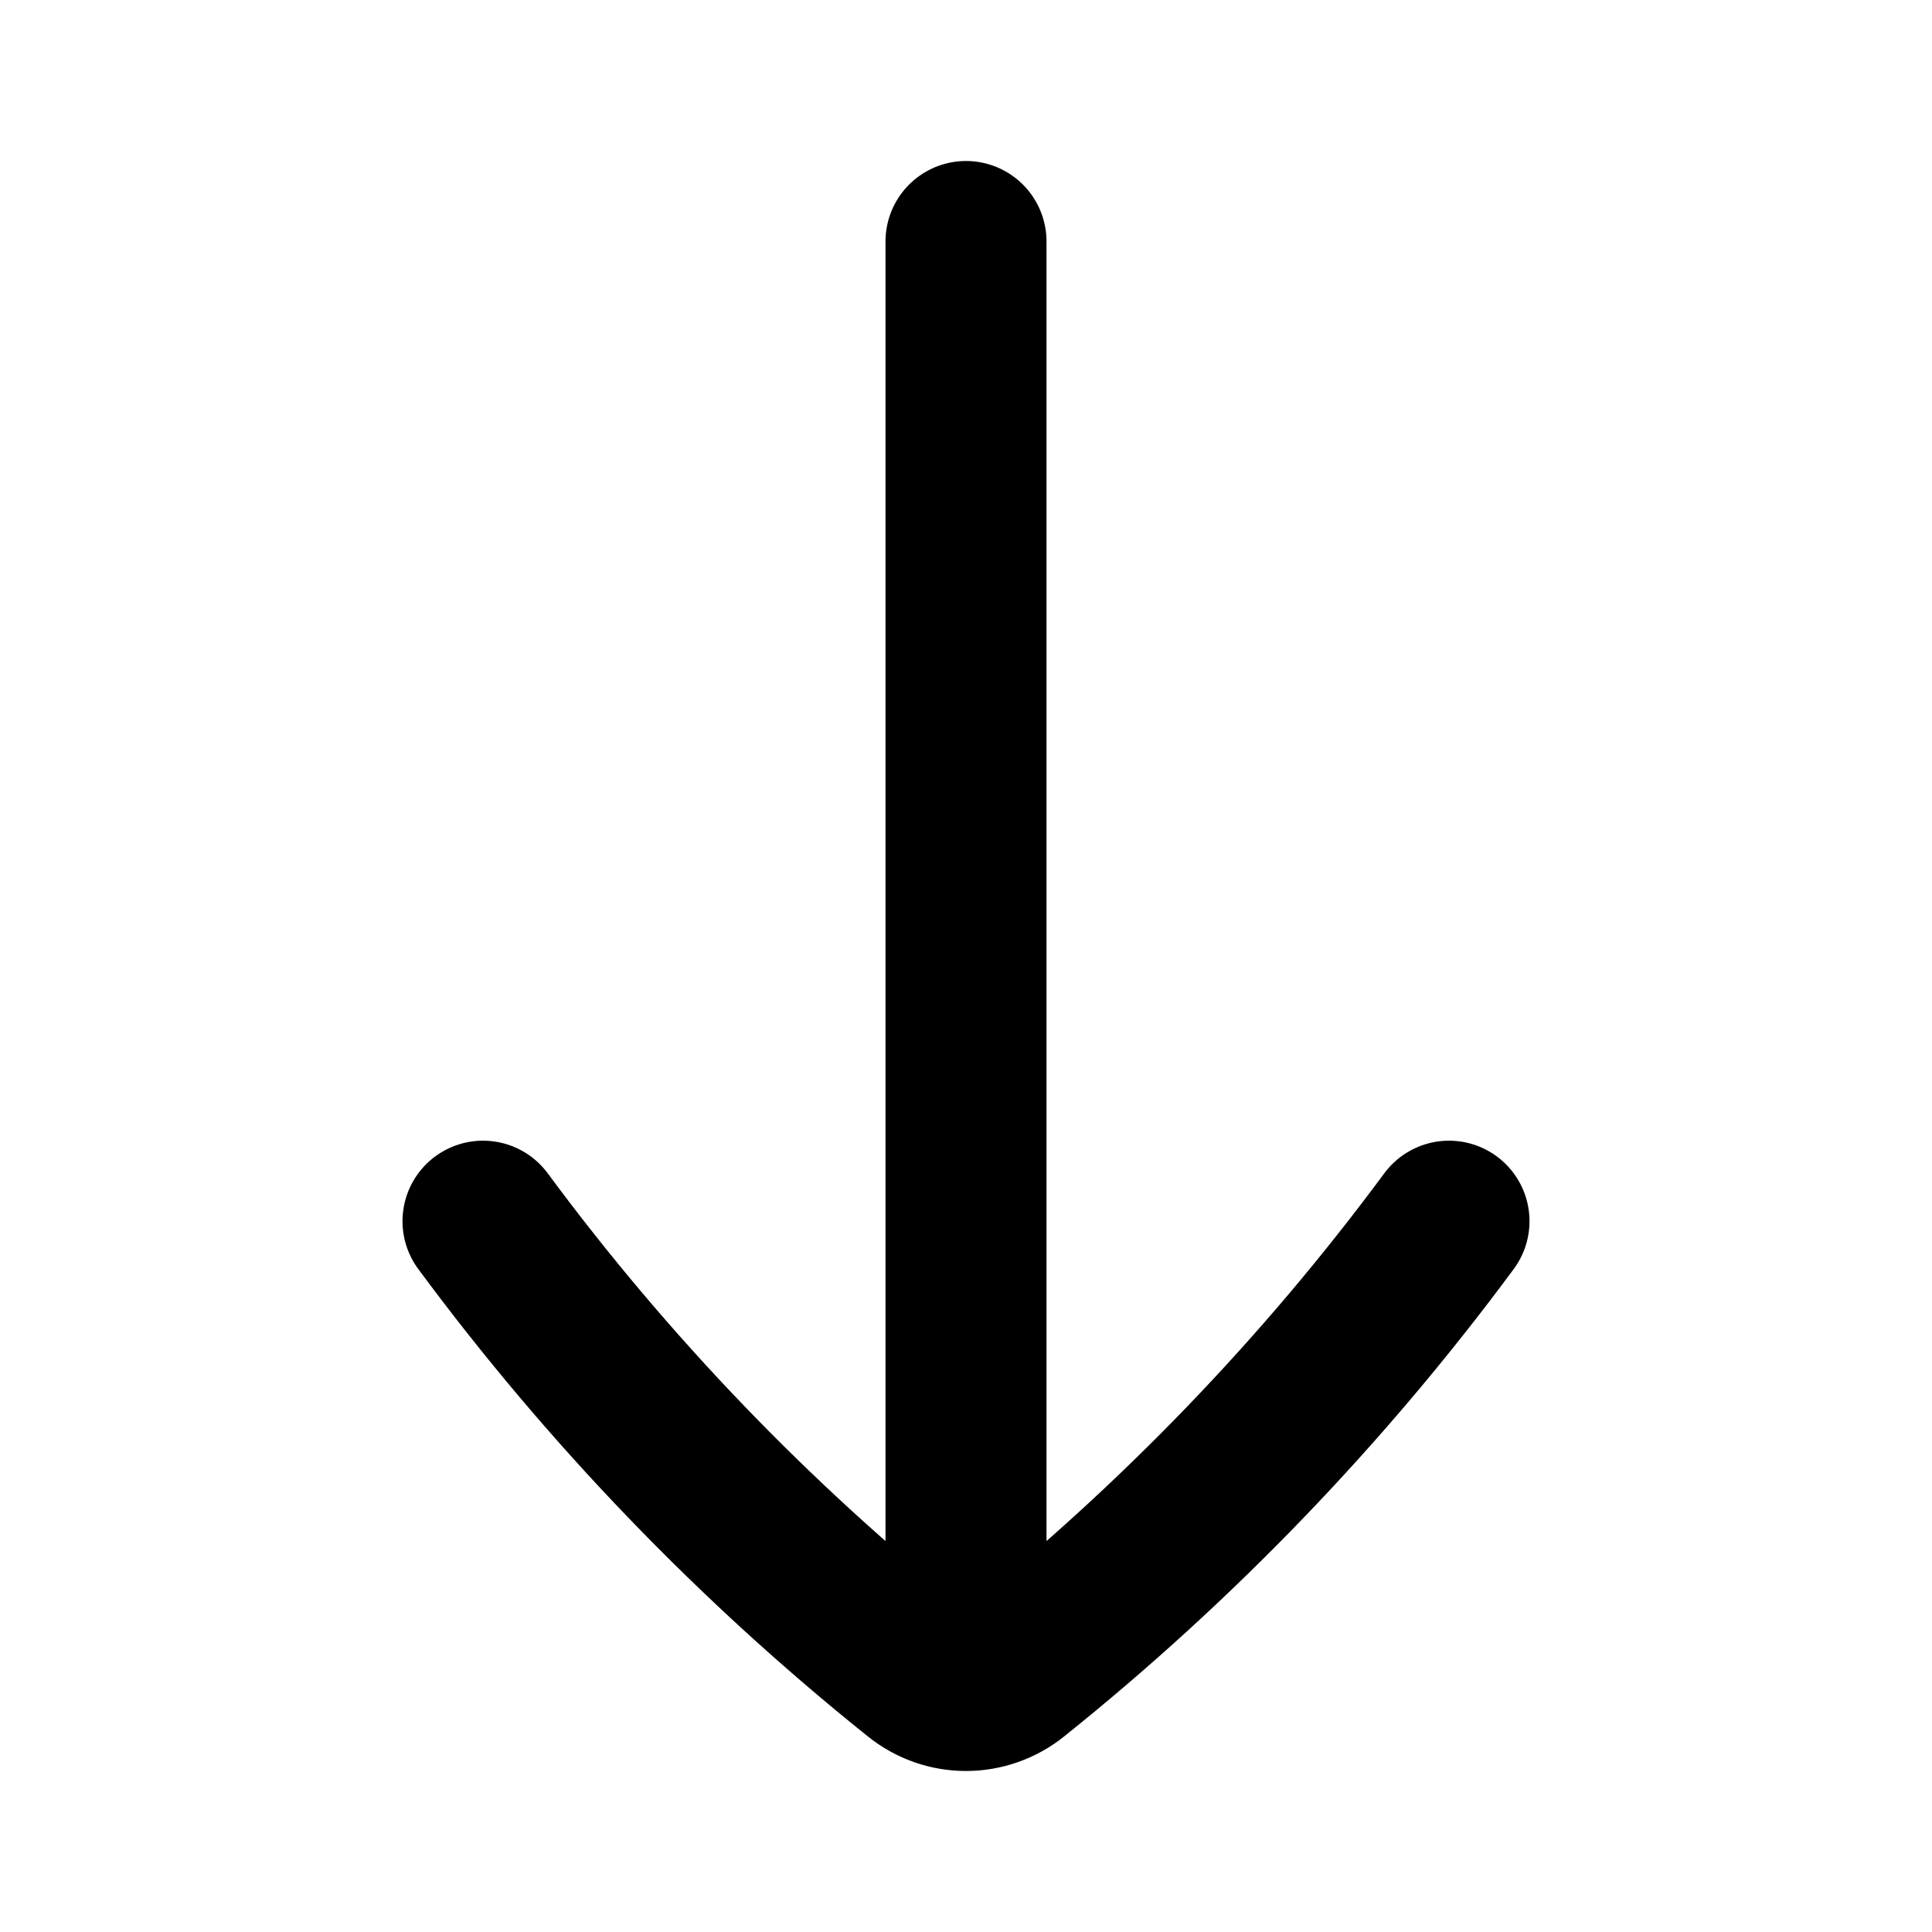
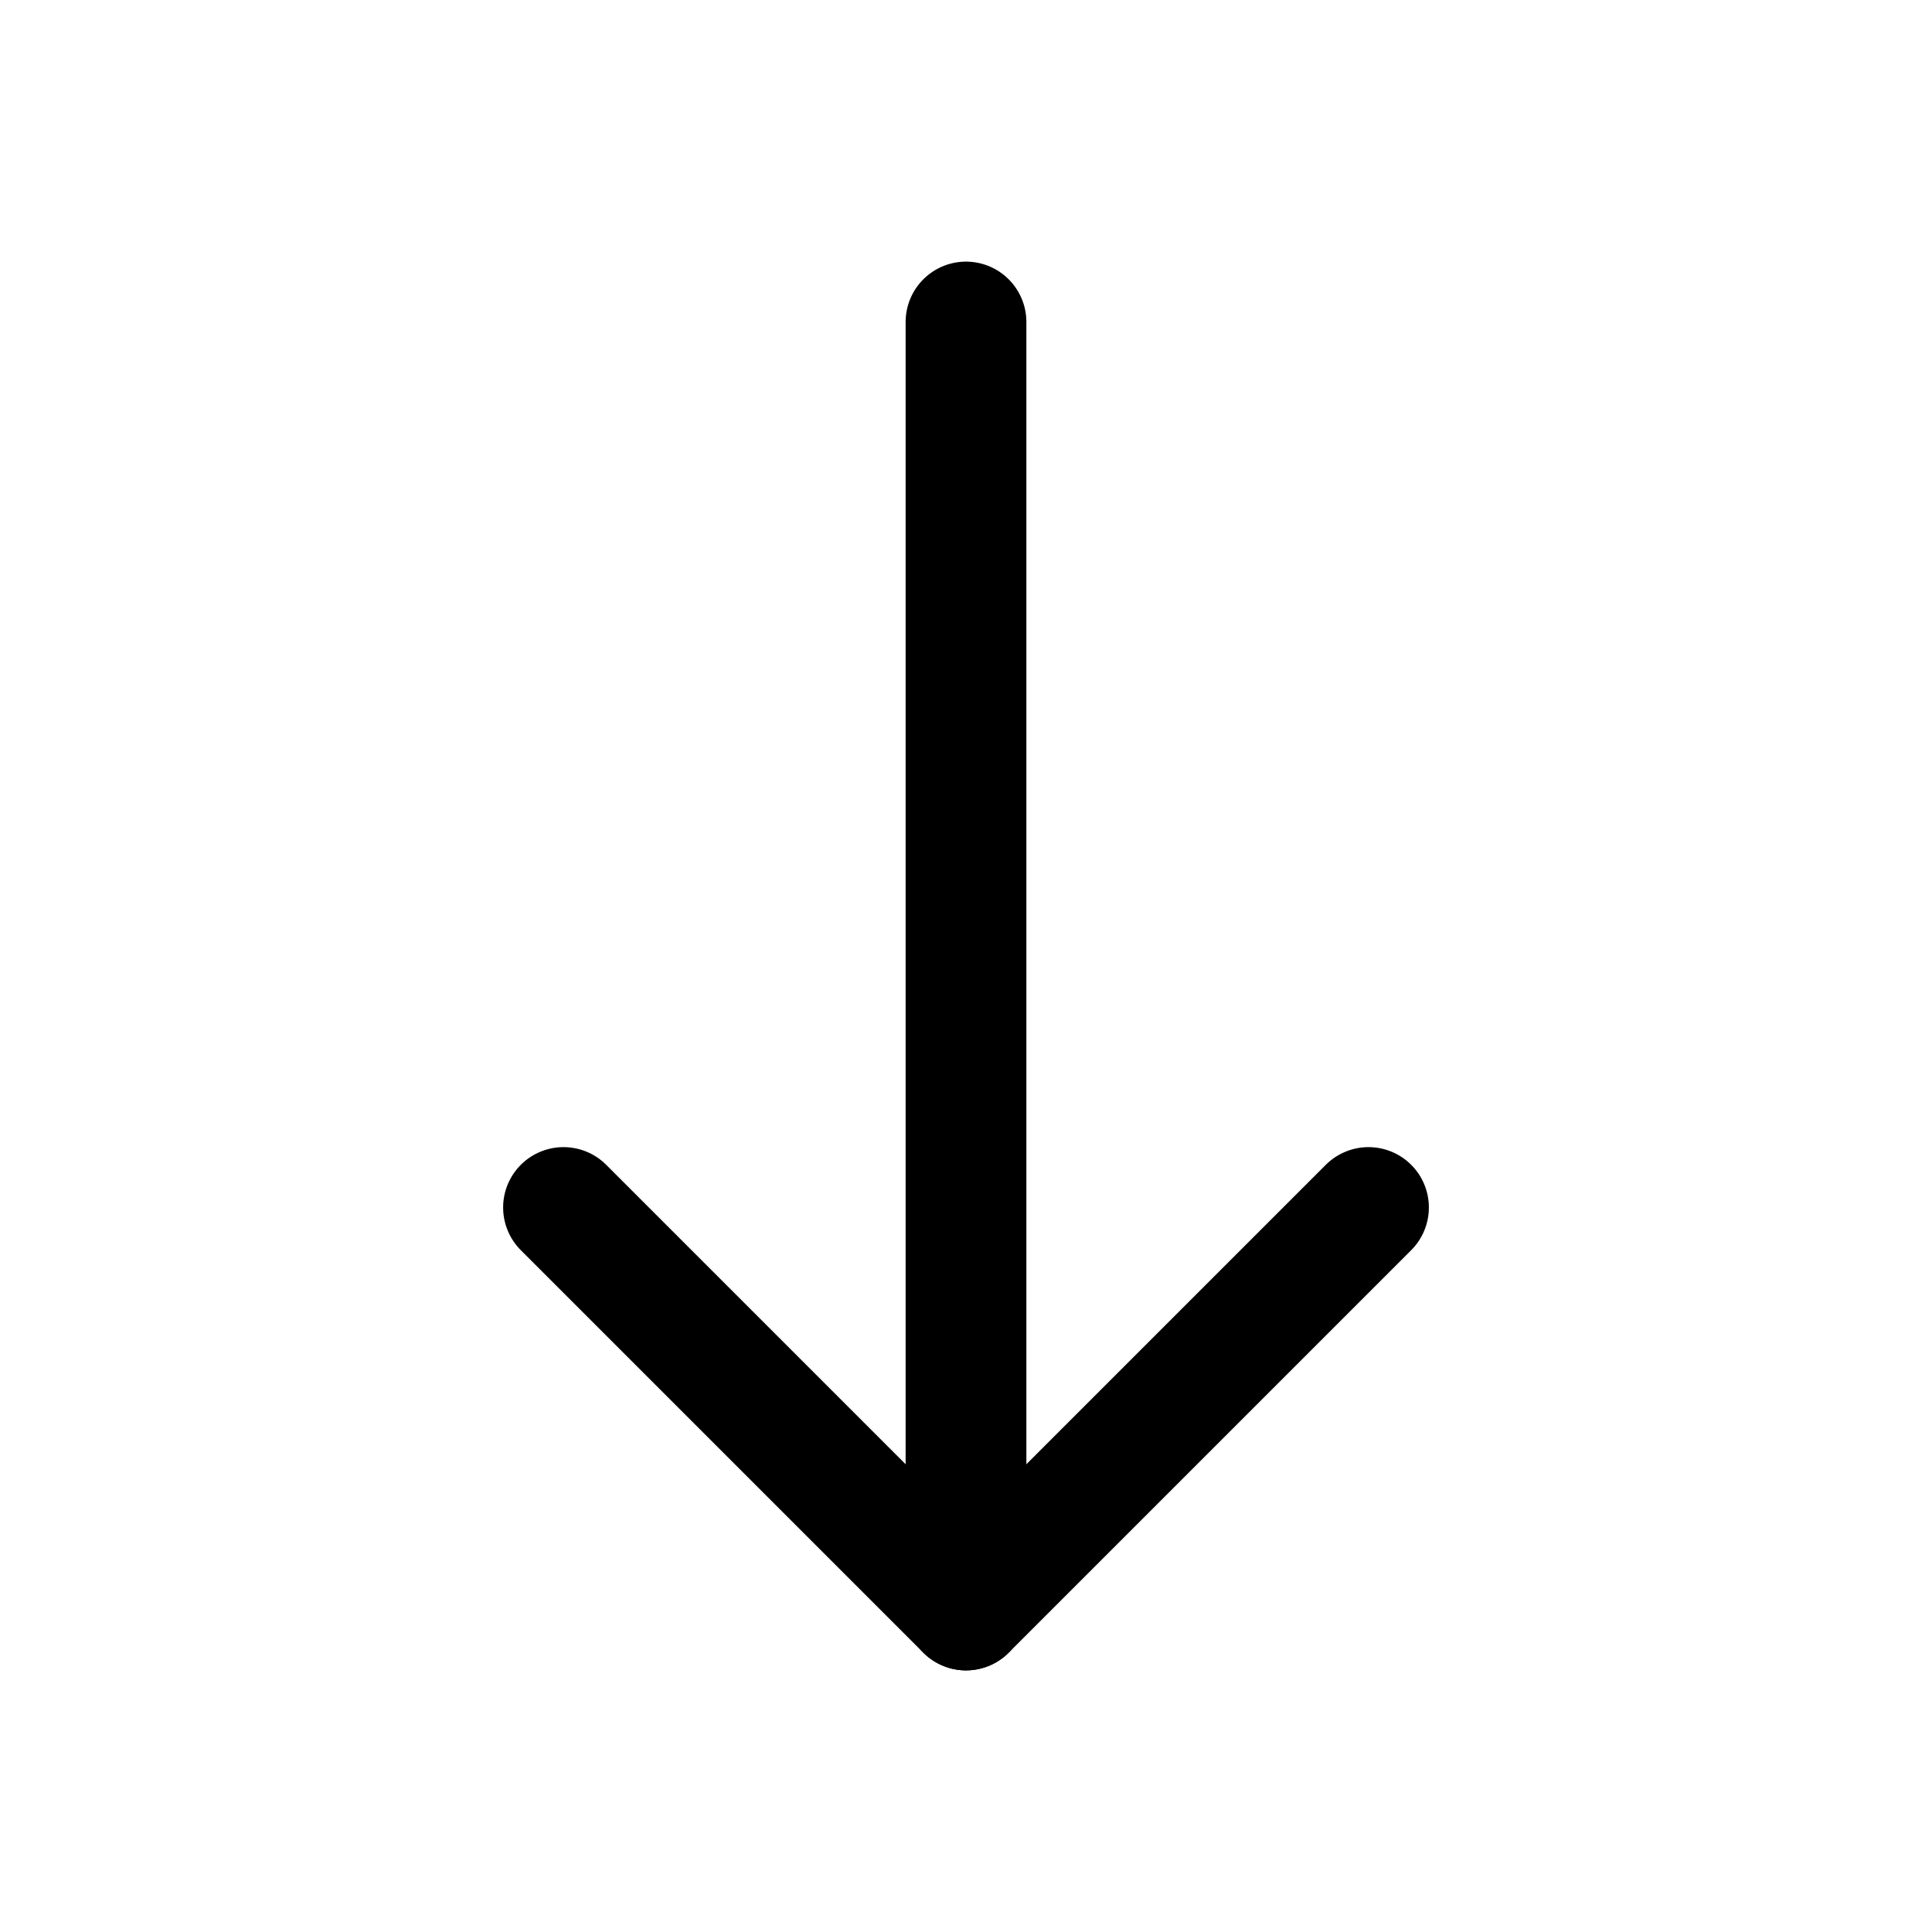
- <svg width="24" height="24" fill="none" viewBox="0 0 24 24">
-   <path stroke="currentColor" stroke-linecap="round" stroke-linejoin="round" stroke-width="2" d="M6 15.17a30.23 30.23 0 0 0 5.406 5.62c.174.14.384.21.594.21m6-5.83a30.232 30.232 0 0 1-5.406 5.62A.949.949 0 0 1 12 21m0 0V3" />
+ <svg xmlns="http://www.w3.org/2000/svg" width="24" height="24" viewBox="0 0 24 24" fill="none">
+   <path d="M12 20L12 4" stroke="currentColor" stroke-width="1.5" stroke-linecap="round" stroke-linejoin="round" />
+   <path d="M17 15L12 20L7 15" stroke="currentColor" stroke-width="1.5" stroke-linecap="round" stroke-linejoin="round" />
</svg>
